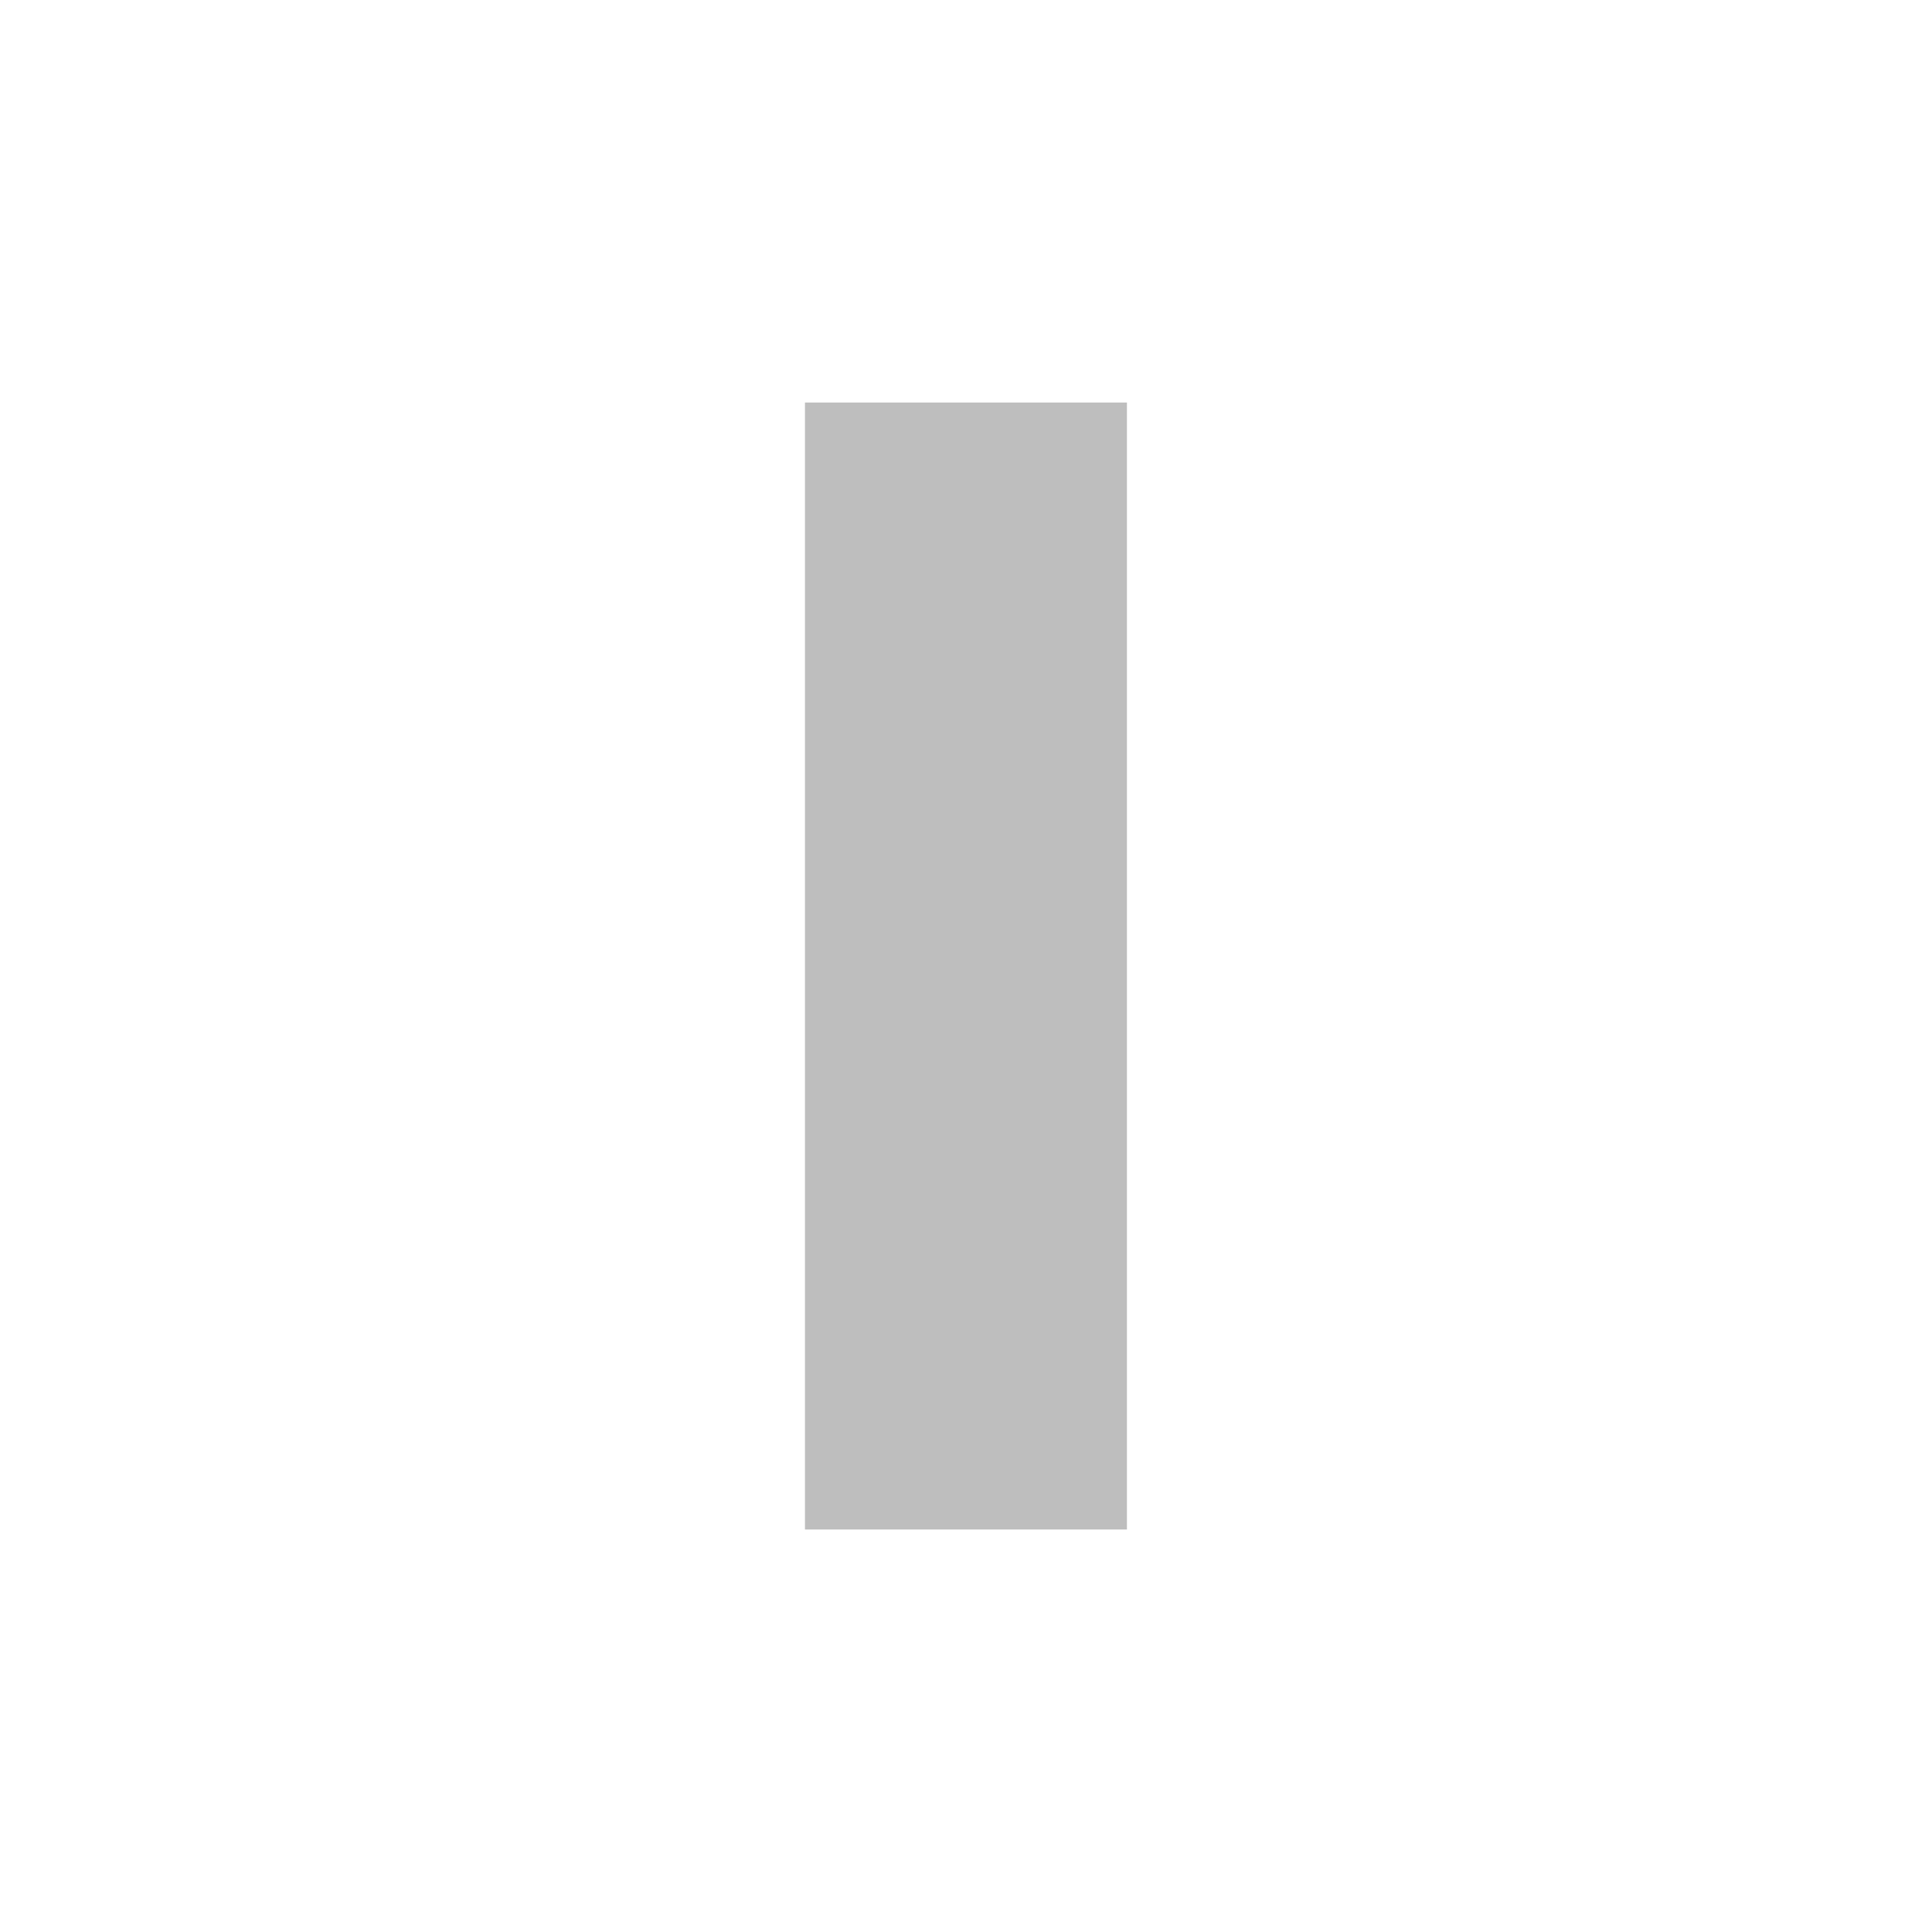
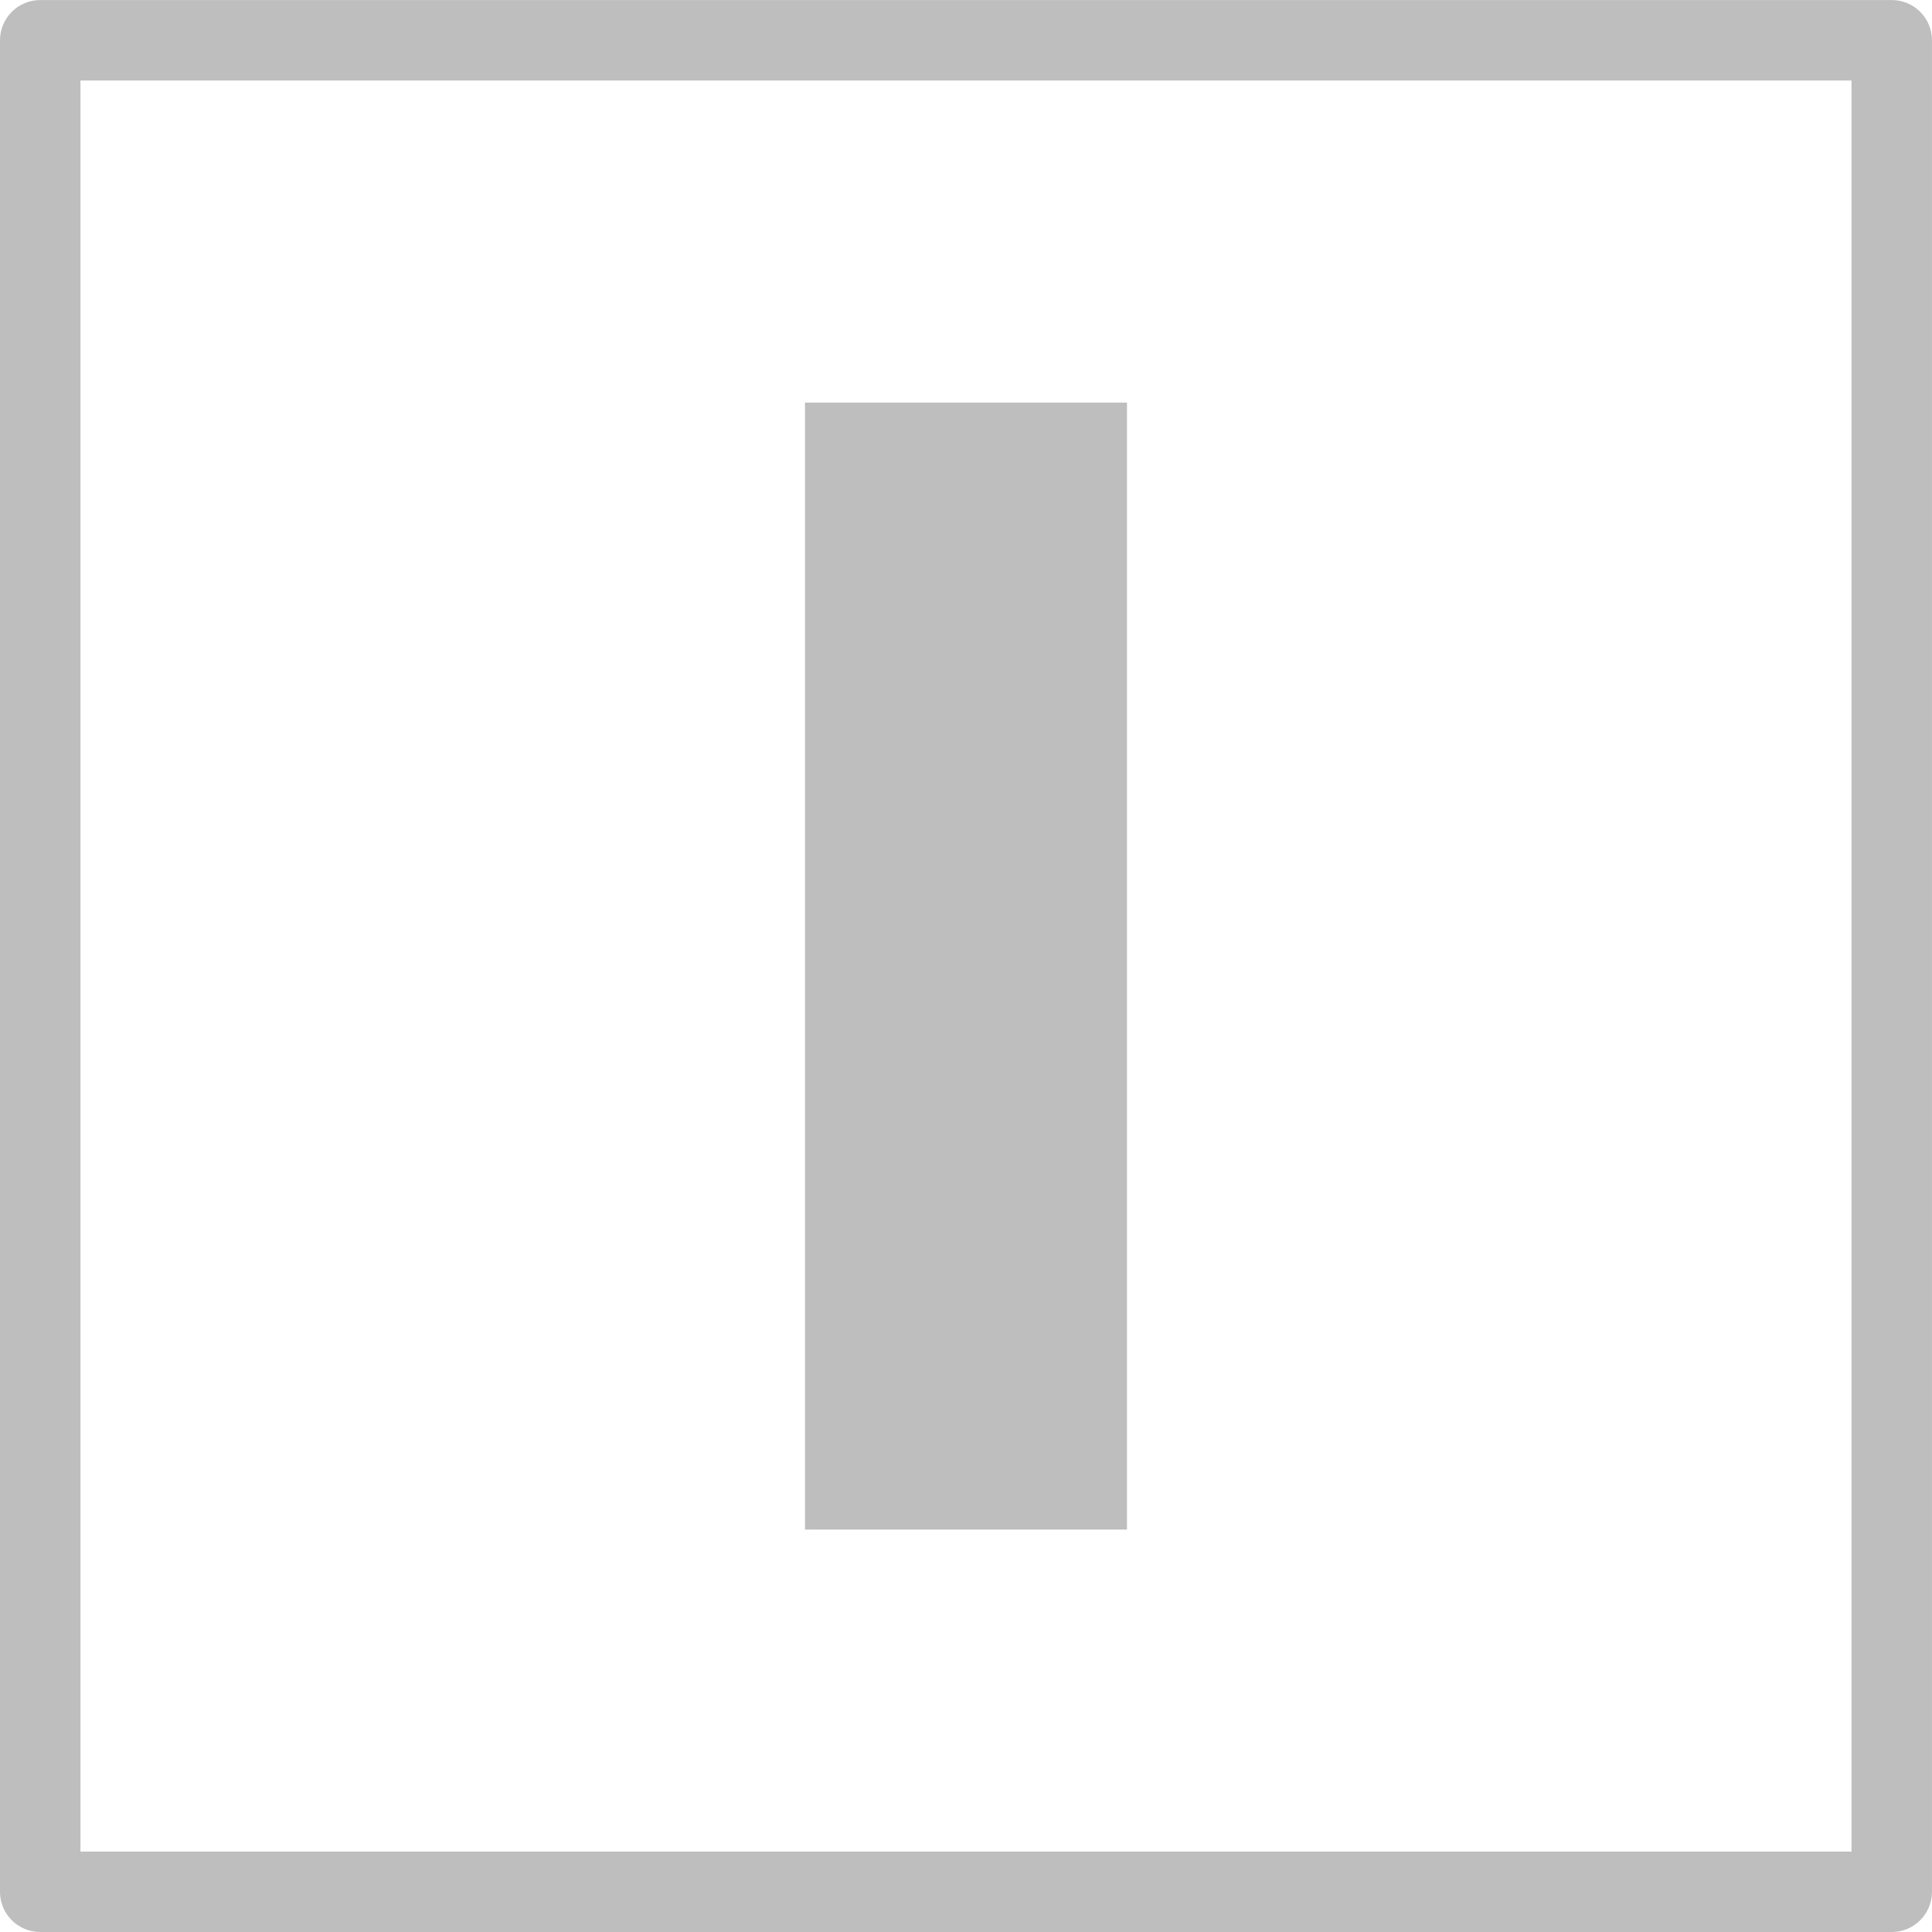
- <svg xmlns="http://www.w3.org/2000/svg" xmlns:ns1="http://www.openswatchbook.org/uri/2009/osb" width="24" height="24" viewBox="0 0 24 24" id="svg30571" version="1.1">
+ <svg xmlns="http://www.w3.org/2000/svg" xmlns:ns1="http://www.openswatchbook.org/uri/2009/osb" xmlns:xlink="http://www.w3.org/1999/xlink" width="24" height="24" viewBox="0 0 24 24" id="svg30571" version="1.1">
  <defs id="defs30573">
    <linearGradient id="linearGradient19282" ns1:paint="solid" gradientTransform="matrix(1.217861,0,0,1.043881,356.6917,1794.496)">
      <stop style="stop-color:#666666;stop-opacity:1;" offset="0" id="stop19284" />
    </linearGradient>
+     <linearGradient xlink:href="#linearGradient19282-4" id="linearGradient9027" x1="0" y1="1044.558" x2="15.608" y2="1044.558" gradientUnits="userSpaceOnUse" />
+     <linearGradient id="linearGradient19282-4" ns1:paint="solid" gradientTransform="matrix(0.2366796,0,0,0.2030457,-208.2964,97.78276)">
+       <stop style="stop-color:#bebebe;stop-opacity:1;" offset="0" id="stop19284-0" />
+     </linearGradient>
+     <linearGradient xlink:href="#linearGradient19282-4" id="linearGradient9033" x1="6.503" y1="1044.558" x2="9.105" y2="1044.558" gradientUnits="userSpaceOnUse" />
  </defs>
-   <g id="layer1" transform="translate(0,-1028.362)">
-     <g id="g4235" transform="matrix(1.537753,0,0,1.537753,-5.240042e-4,-565.91)">
-       <rect y="1040.006" x="6.503" height="9.104" width="2.601" id="rect4152-2" style="fill:#bebebe;fill-opacity:1;stroke:none;stroke-width:1.831;stroke-linejoin:round;stroke-miterlimit:4;stroke-dasharray:none;stroke-opacity:1" />
+   <g id="layer1" transform="translate(-3.202616,-1033.291)">
+     <g style="display:inline" id="gimp-channel-24" transform="matrix(1.537753,0,0,1.537753,3.202619,-560.98)">
+       <path style="color:#000000;font-style:normal;font-variant:normal;font-weight:normal;font-stretch:normal;font-size:medium;line-height:normal;font-family:sans-serif;font-variant-ligatures:normal;font-variant-position:normal;font-variant-caps:normal;font-variant-numeric:normal;font-variant-alternates:normal;font-feature-settings:normal;text-indent:0;text-align:start;text-decoration:none;text-decoration-line:none;text-decoration-style:solid;text-decoration-color:#000000;letter-spacing:normal;word-spacing:normal;text-transform:none;writing-mode:lr-tb;direction:ltr;text-orientation:mixed;dominant-baseline:auto;baseline-shift:baseline;text-anchor:start;white-space:normal;shape-padding:0;clip-rule:nonzero;display:inline;overflow:visible;visibility:visible;opacity:1;isolation:auto;mix-blend-mode:normal;color-interpolation:sRGB;color-interpolation-filters:linearRGB;solid-color:#000000;solid-opacity:1;vector-effect:none;fill:url(#linearGradient9027);fill-opacity:1;fill-rule:nonzero;stroke:none;stroke-width:0.65;stroke-linecap:butt;stroke-linejoin:round;stroke-miterlimit:4;stroke-dasharray:none;stroke-dashoffset:0;stroke-opacity:1;color-rendering:auto;image-rendering:auto;shape-rendering:auto;text-rendering:auto;enable-background:accumulate" d="M 0.326,1036.754 A 0.325,0.325 0 0 0 0,1037.08 v 14.957 a 0.325,0.325 0 0 0 0.326,0.324 H 15.283 a 0.325,0.325 0 0 0 0.324,-0.324 v -14.957 a 0.325,0.325 0 0 0 -0.324,-0.326 z m 0.324,0.65 H 14.957 v 14.307 H 0.65 Z" id="rect4150-9" />
+       <rect y="1040.006" x="6.503" height="9.104" width="2.601" id="rect4152-2-58" style="fill:url(#linearGradient9033);fill-opacity:1;stroke:none;stroke-width:1.831;stroke-linejoin:round;stroke-miterlimit:4;stroke-dasharray:none;stroke-opacity:1" />
    </g>
  </g>
</svg>
